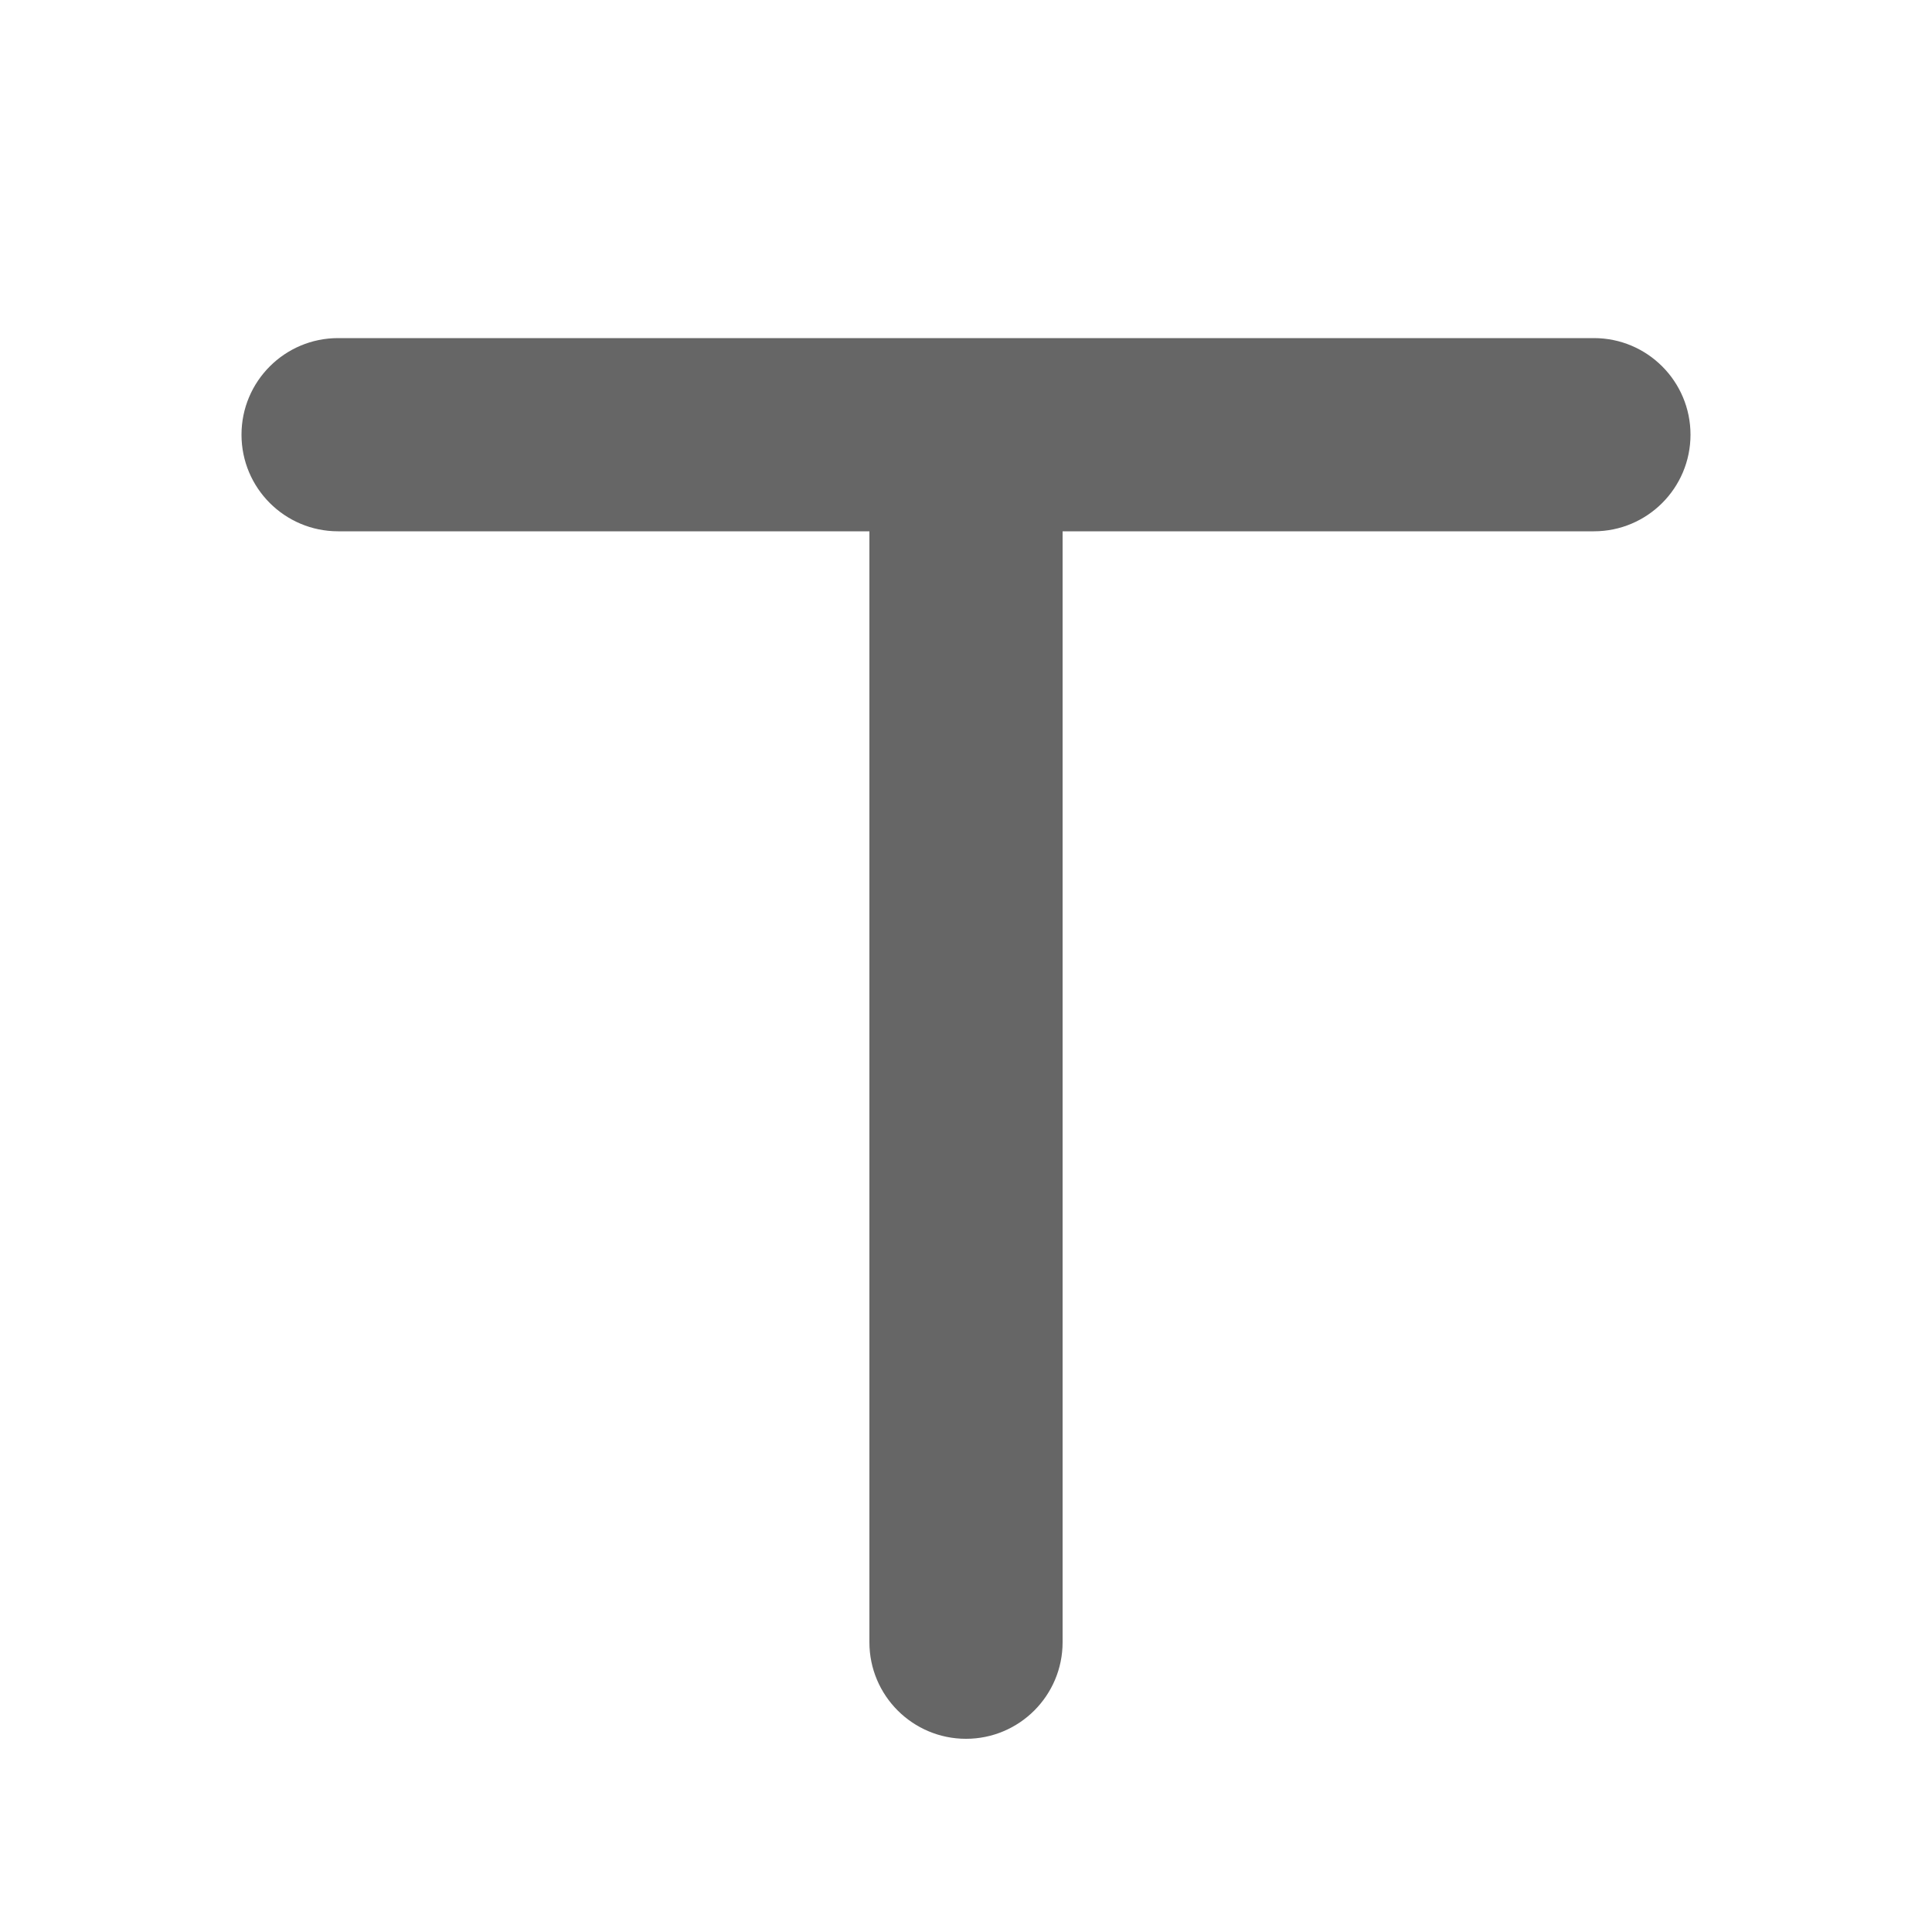
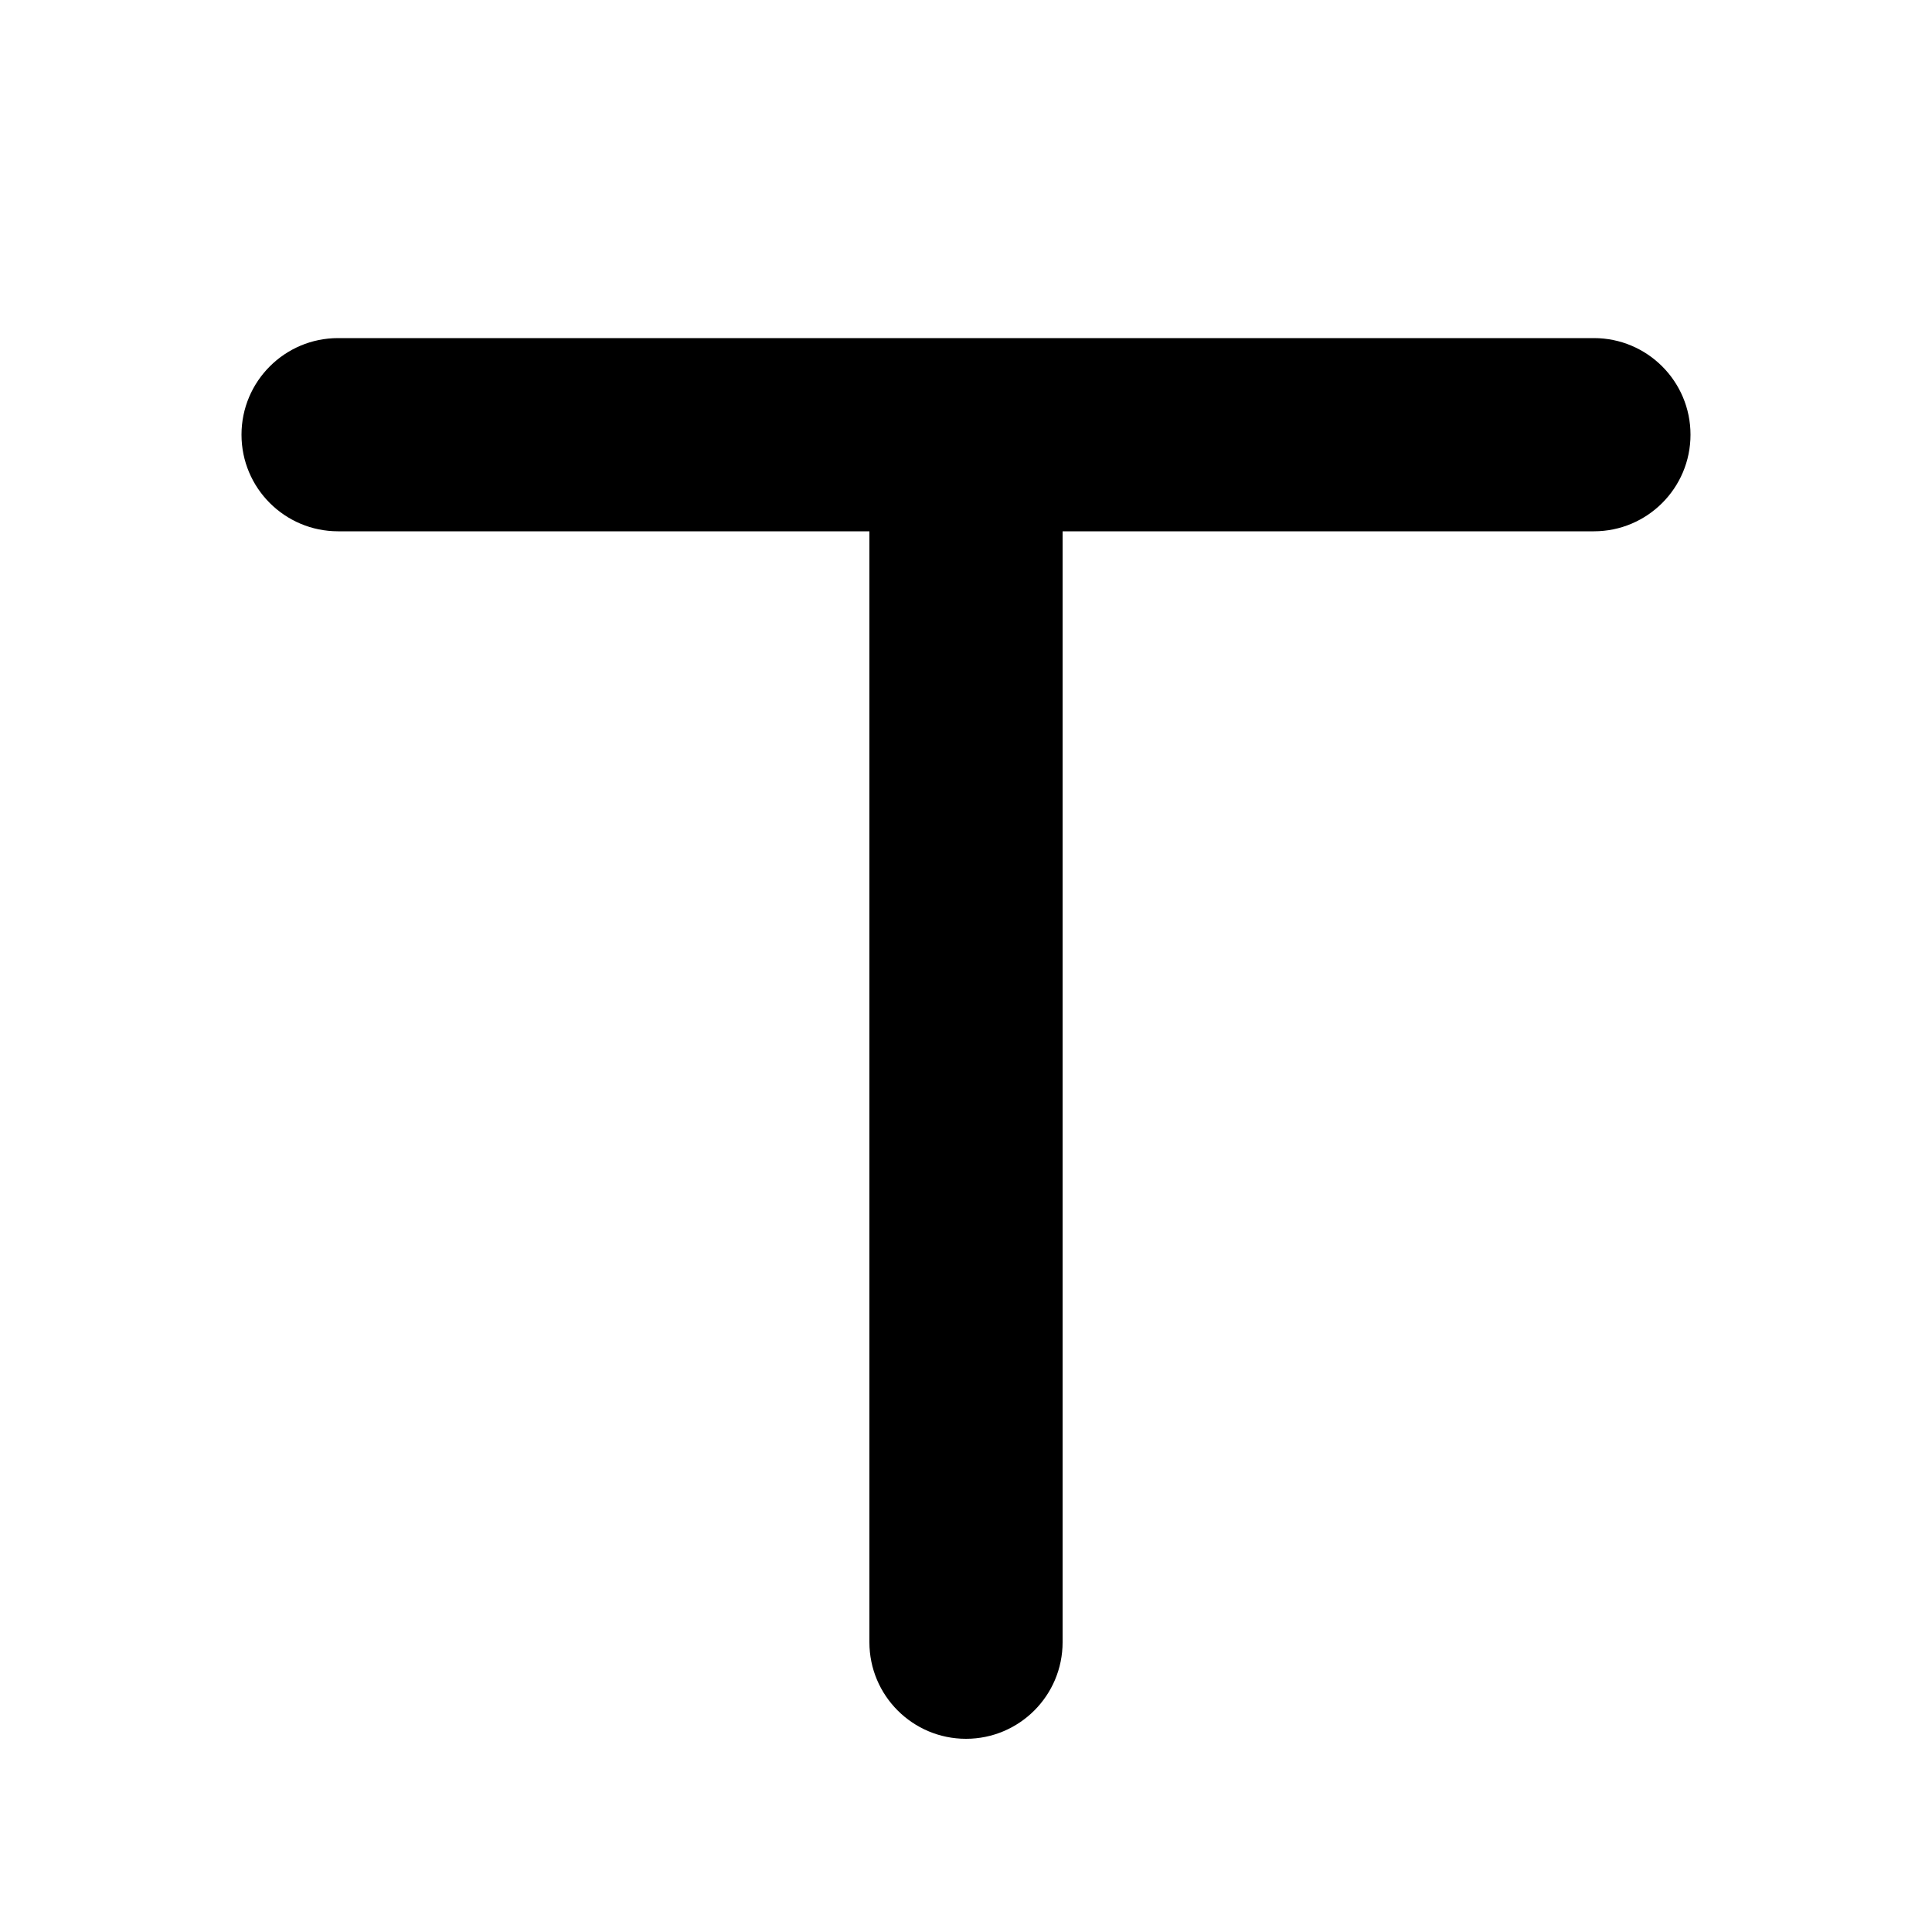
<svg xmlns="http://www.w3.org/2000/svg" t="1737360083615" class="icon" viewBox="0 0 1024 1024" version="1.1" p-id="9027" width="200" height="200">
-   <path d="M563.2 281.6V870.4a51.2 51.2 0 0 1-102.4 0V281.6H179.2a51.2 51.2 0 1 1 0-102.4h665.6a51.2 51.2 0 0 1 0 102.4H563.2z" fill="#666666" p-id="9028" />
+   <path d="M563.2 281.6V870.4a51.2 51.2 0 0 1-102.4 0V281.6H179.2a51.2 51.2 0 1 1 0-102.4h665.6a51.2 51.2 0 0 1 0 102.4H563.2z" fill="" p-id="9028" />
</svg>
